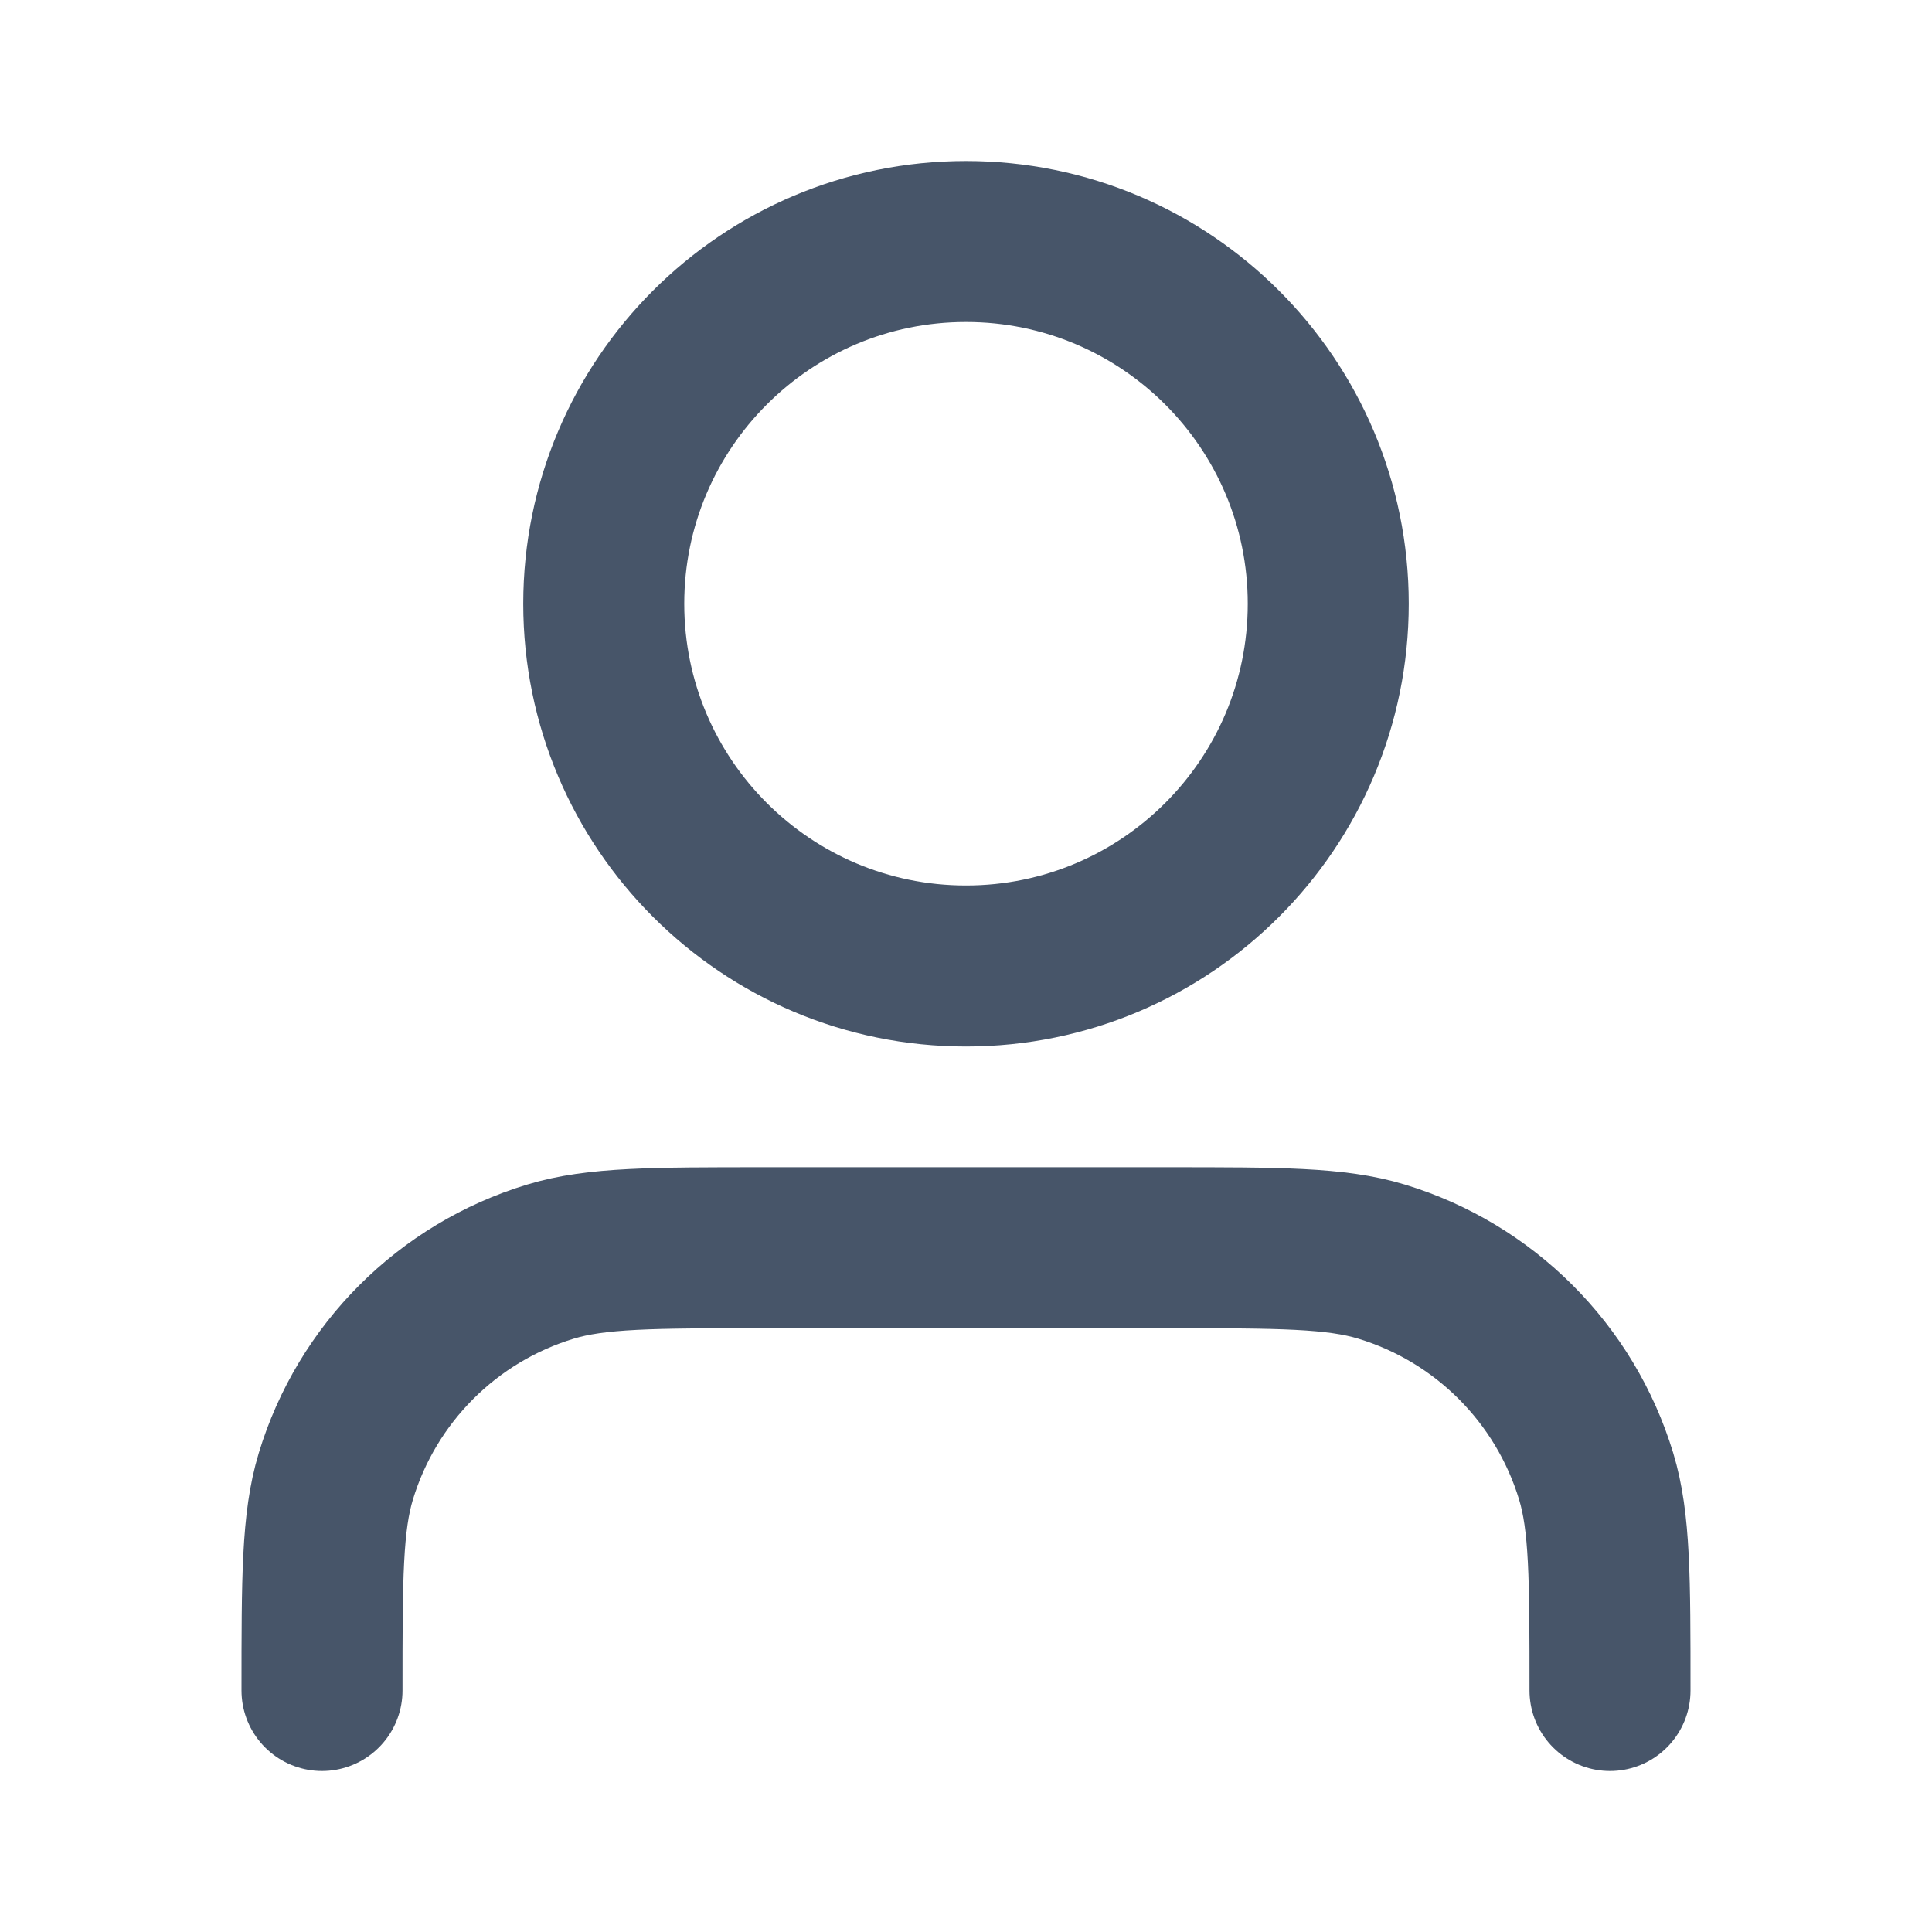
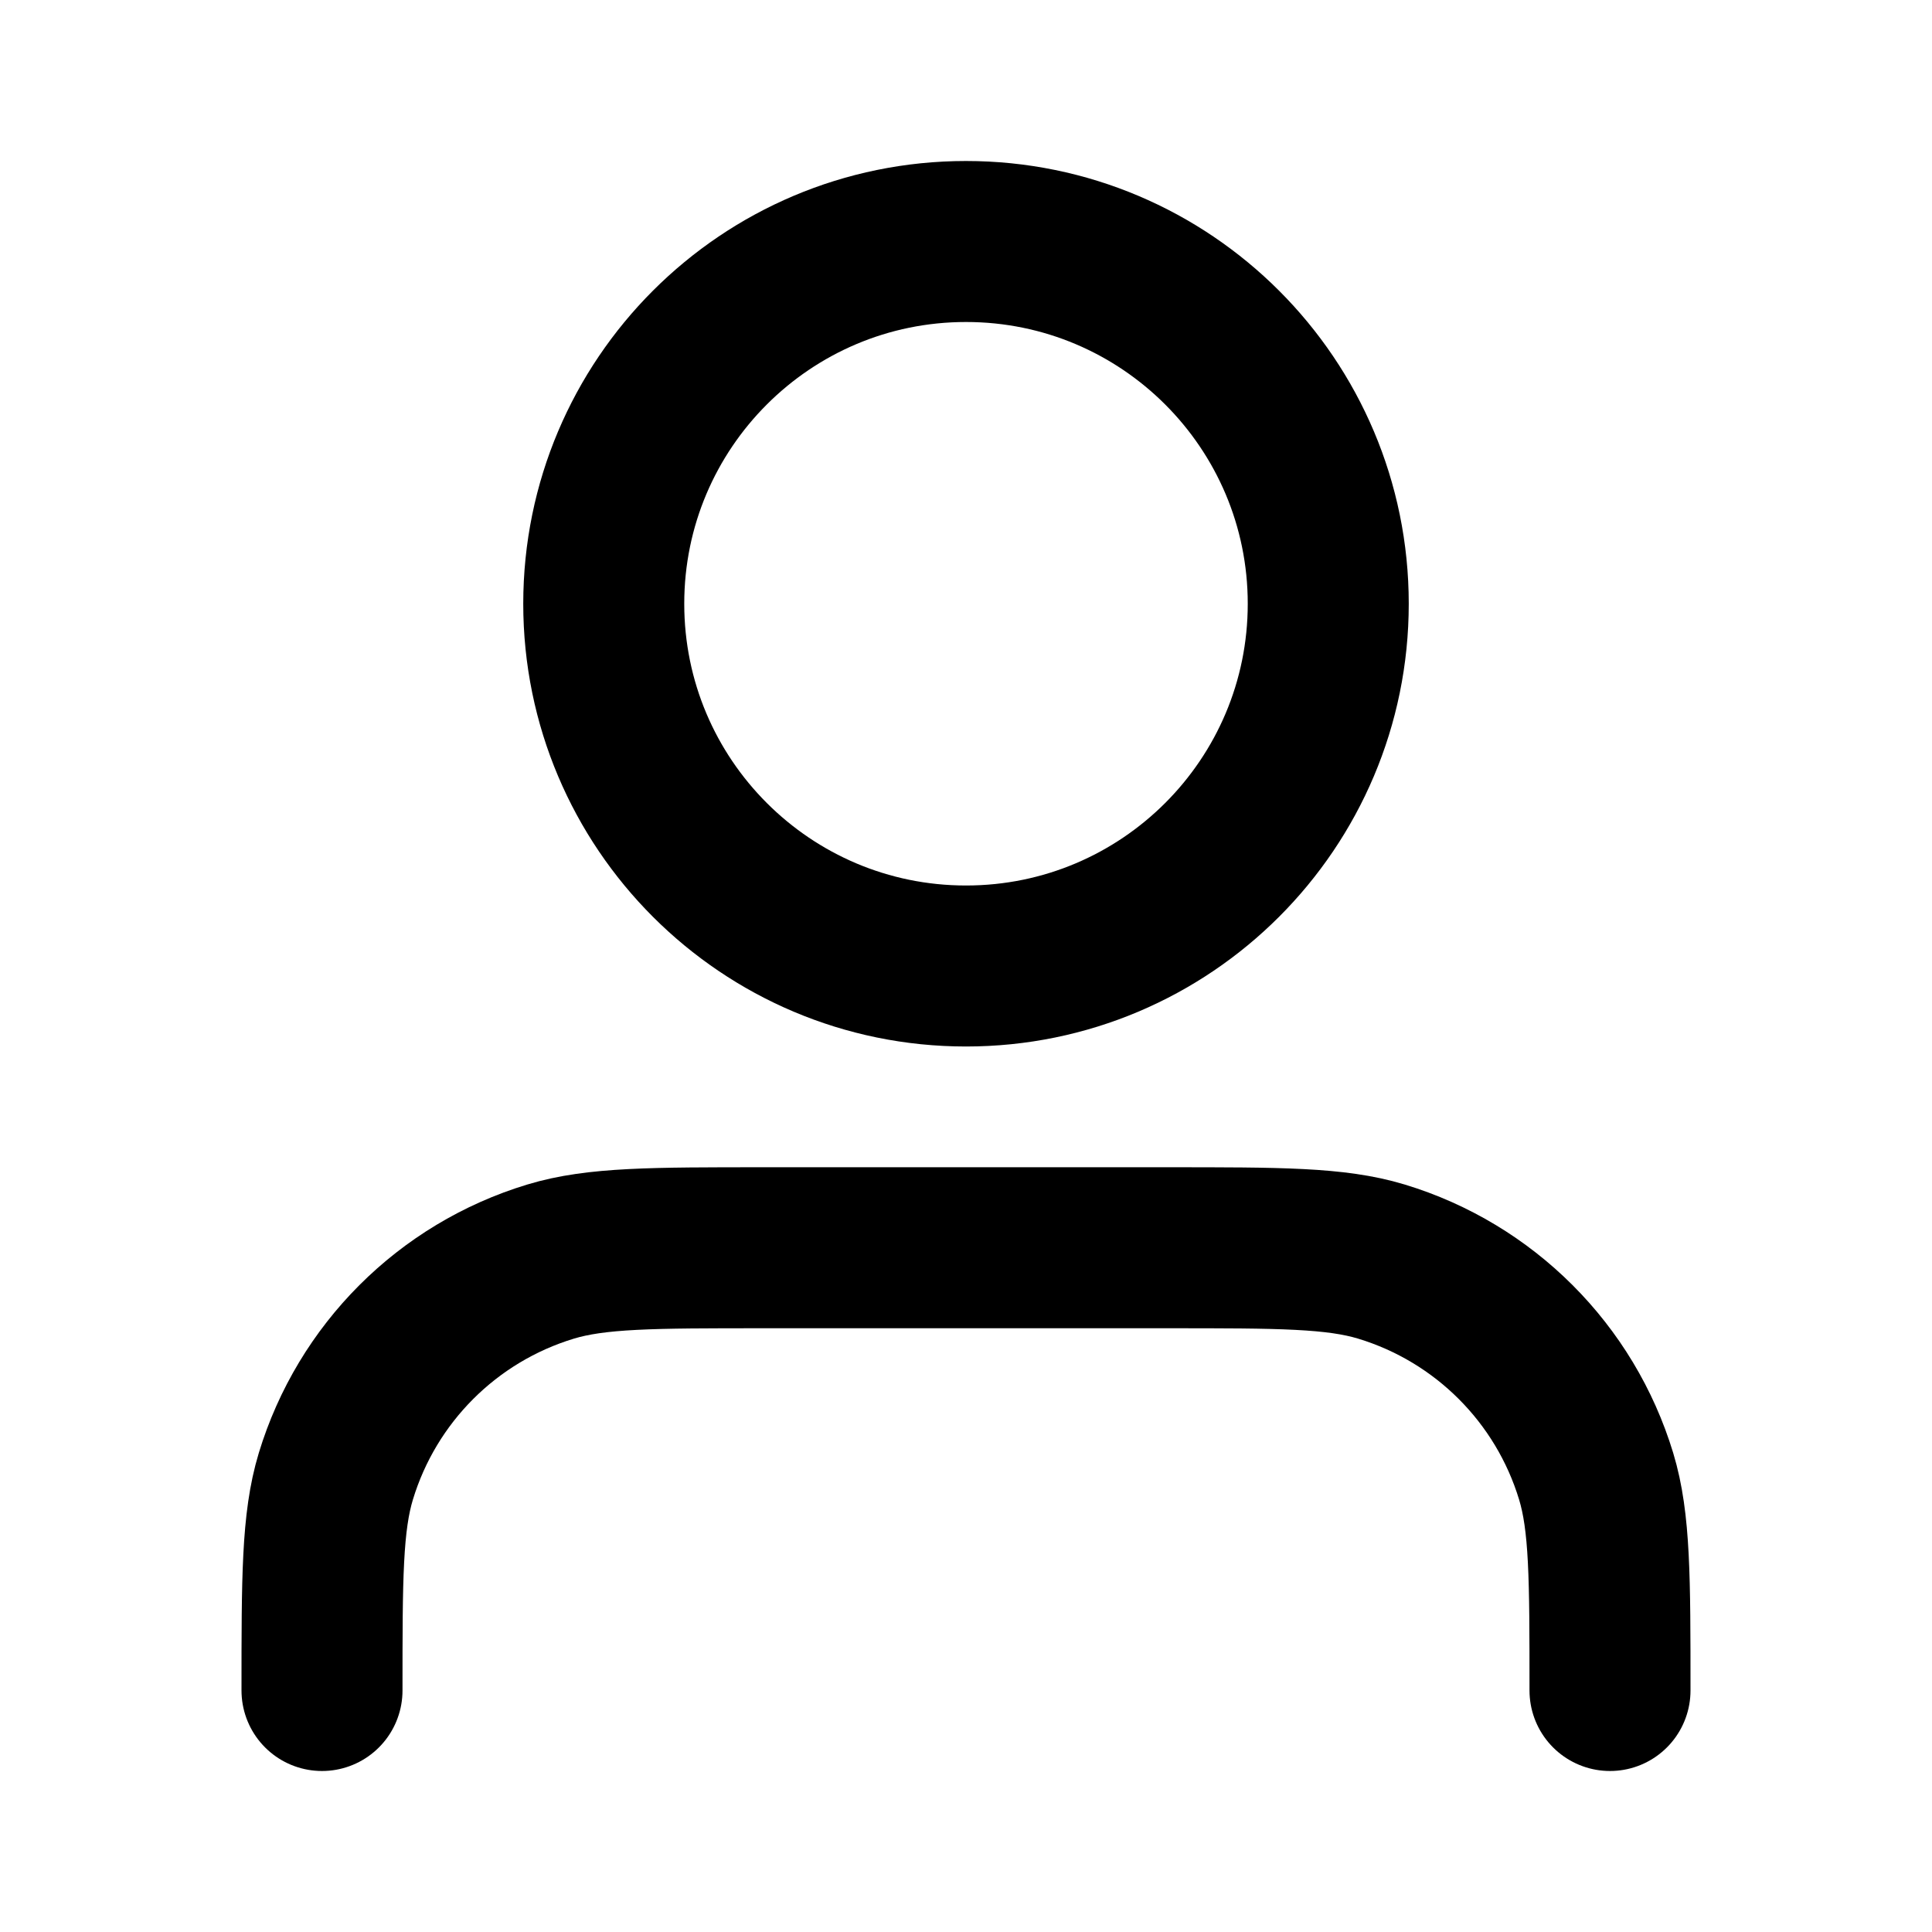
<svg xmlns="http://www.w3.org/2000/svg" width="24" height="24" viewBox="0 0 24 24" fill="none">
  <g id="user-01">
-     <path id="Icon" d="M20 21C20 19.604 20 18.907 19.828 18.339C19.44 17.061 18.439 16.06 17.161 15.672C16.593 15.5 15.896 15.5 14.5 15.5H9.5C8.104 15.5 7.407 15.5 6.839 15.672C5.56 16.06 4.56 17.061 4.172 18.339C4 18.907 4 19.604 4 21M16.5 7.5C16.5 9.985 14.485 12 12 12C9.515 12 7.5 9.985 7.5 7.5C7.5 5.015 9.515 3 12 3C14.485 3 16.5 5.015 16.5 7.5Z" stroke="#475569" stroke-width="2" stroke-linecap="round" stroke-linejoin="round" />
+     <path id="Icon" d="M20 21C20 19.604 20 18.907 19.828 18.339C19.44 17.061 18.439 16.06 17.161 15.672C16.593 15.5 15.896 15.5 14.5 15.5H9.5C8.104 15.5 7.407 15.5 6.839 15.672C5.56 16.06 4.56 17.061 4.172 18.339C4 18.907 4 19.604 4 21M16.5 7.5C16.5 9.985 14.485 12 12 12C9.515 12 7.5 9.985 7.5 7.5C7.5 5.015 9.515 3 12 3C14.485 3 16.5 5.015 16.5 7.5Z" stroke="currentColor" stroke-width="2" stroke-linecap="round" stroke-linejoin="round" />
  </g>
</svg>
